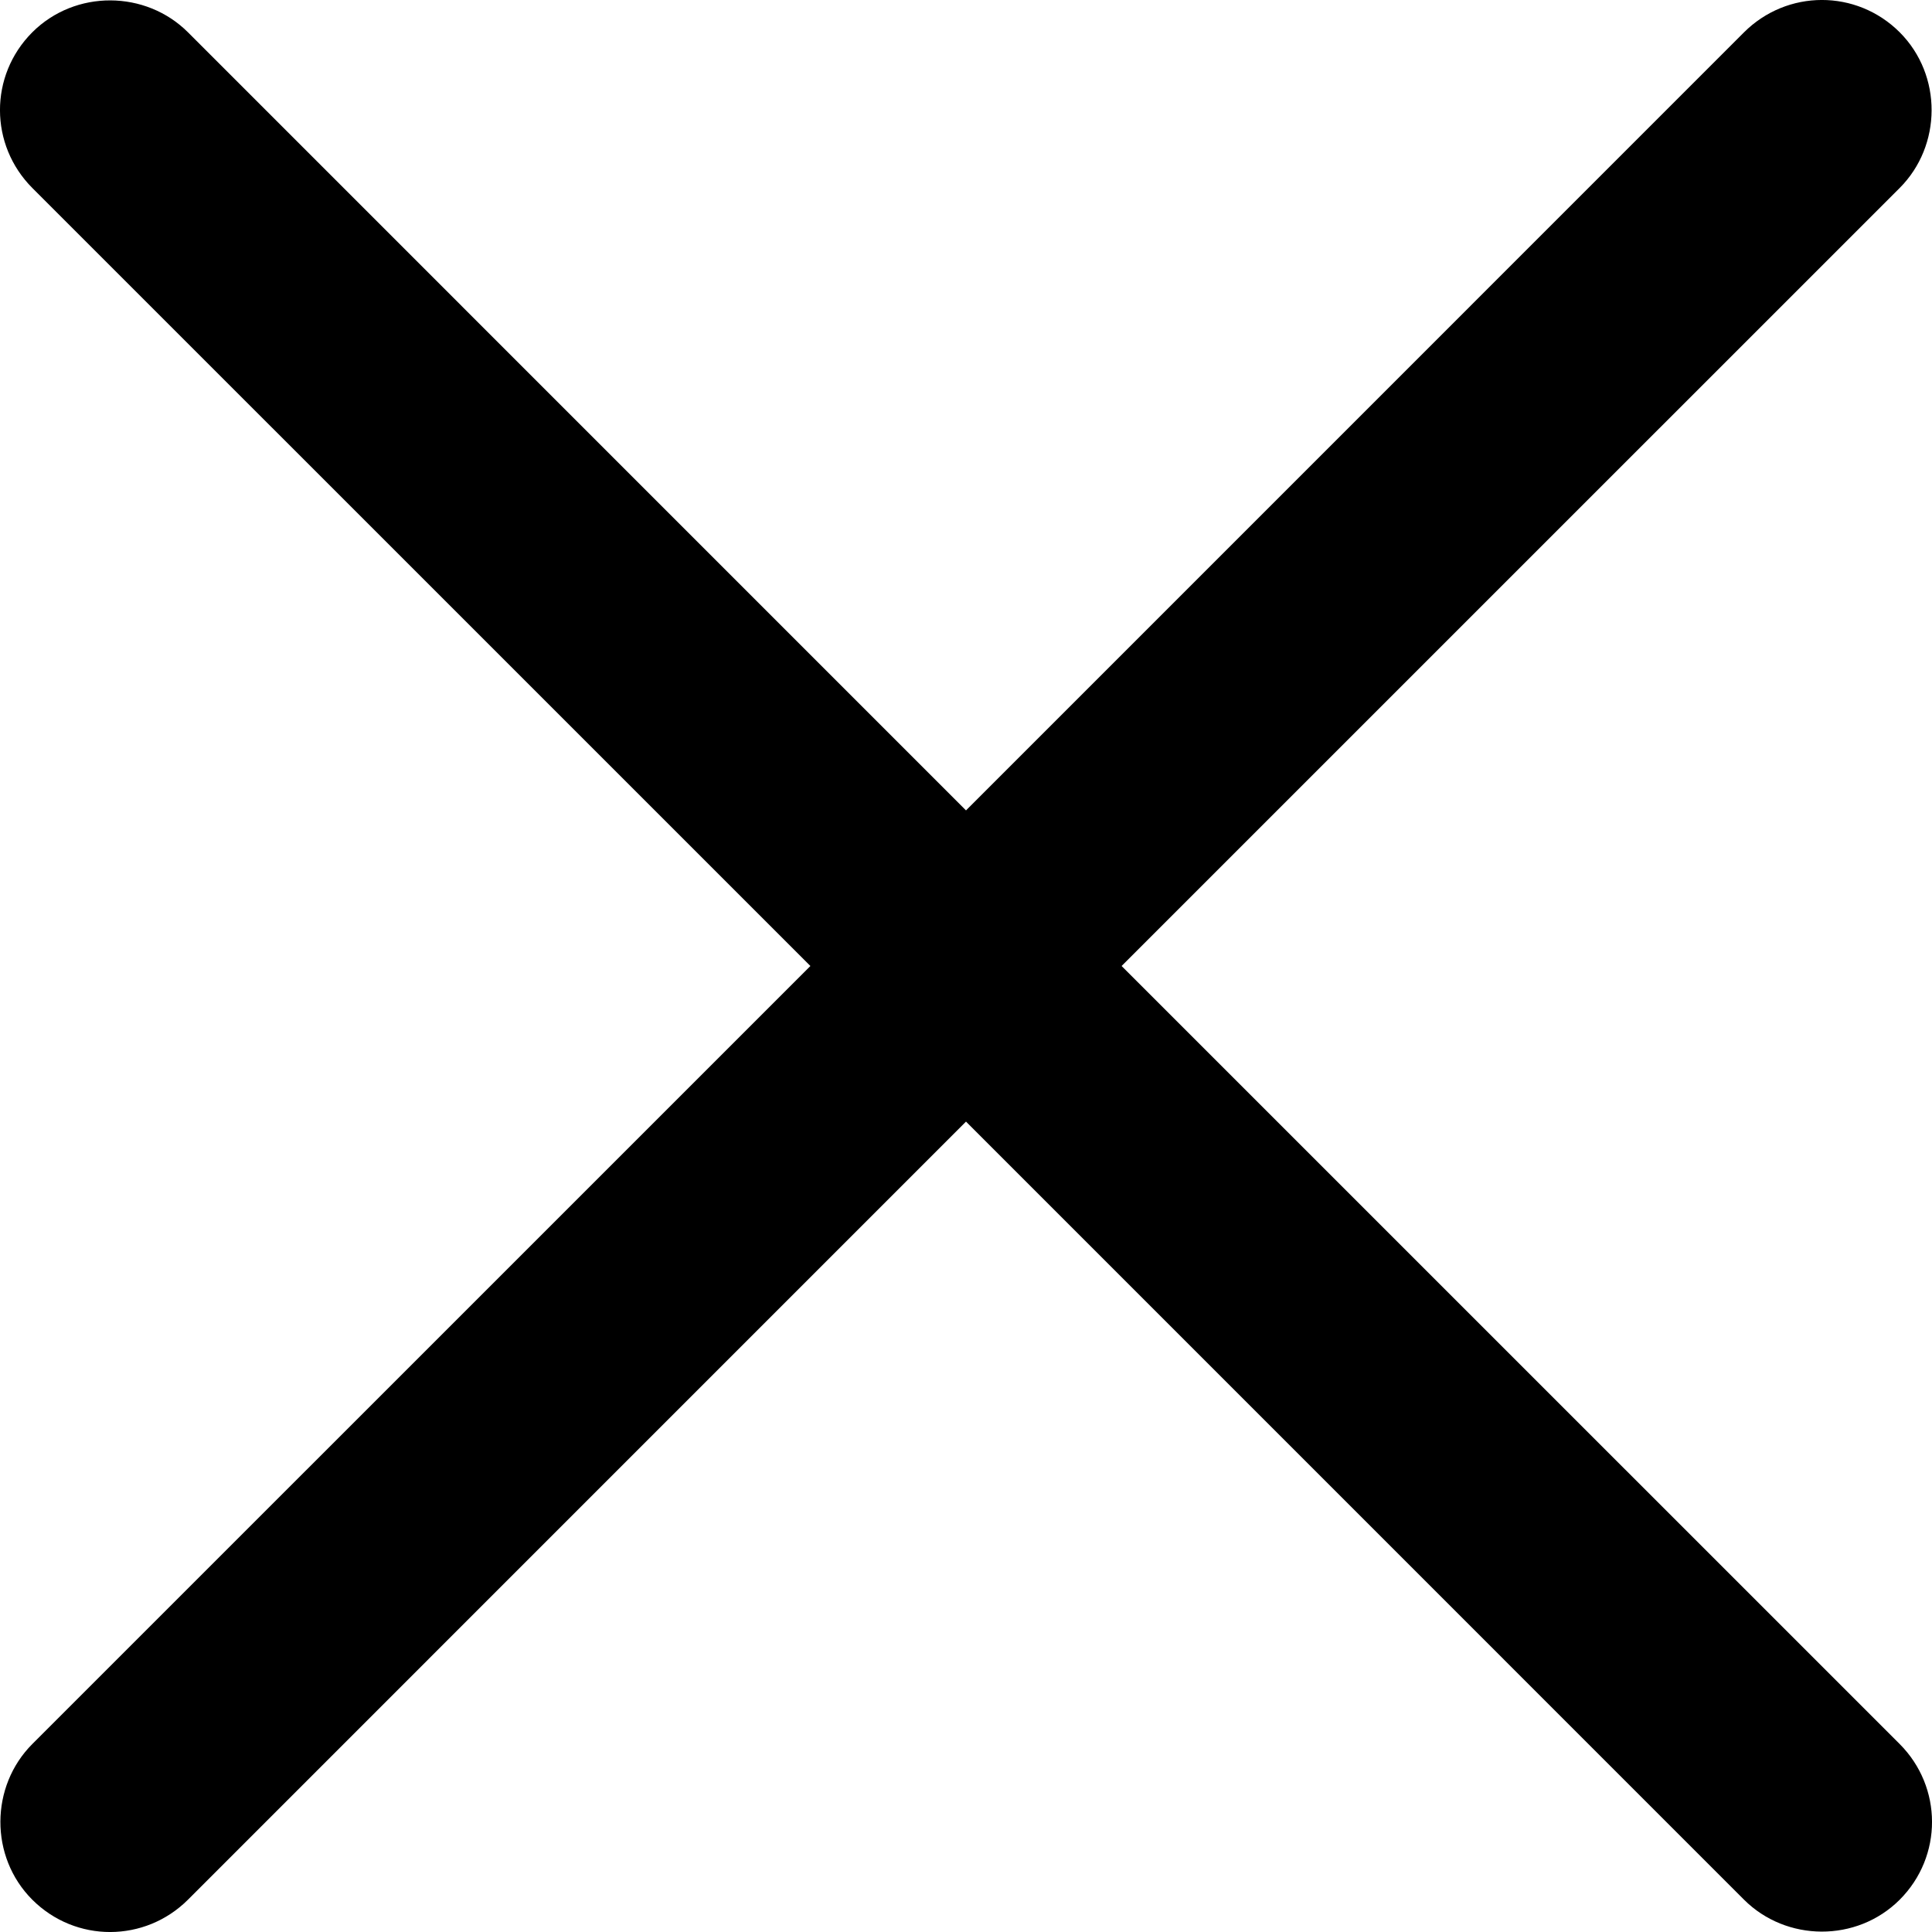
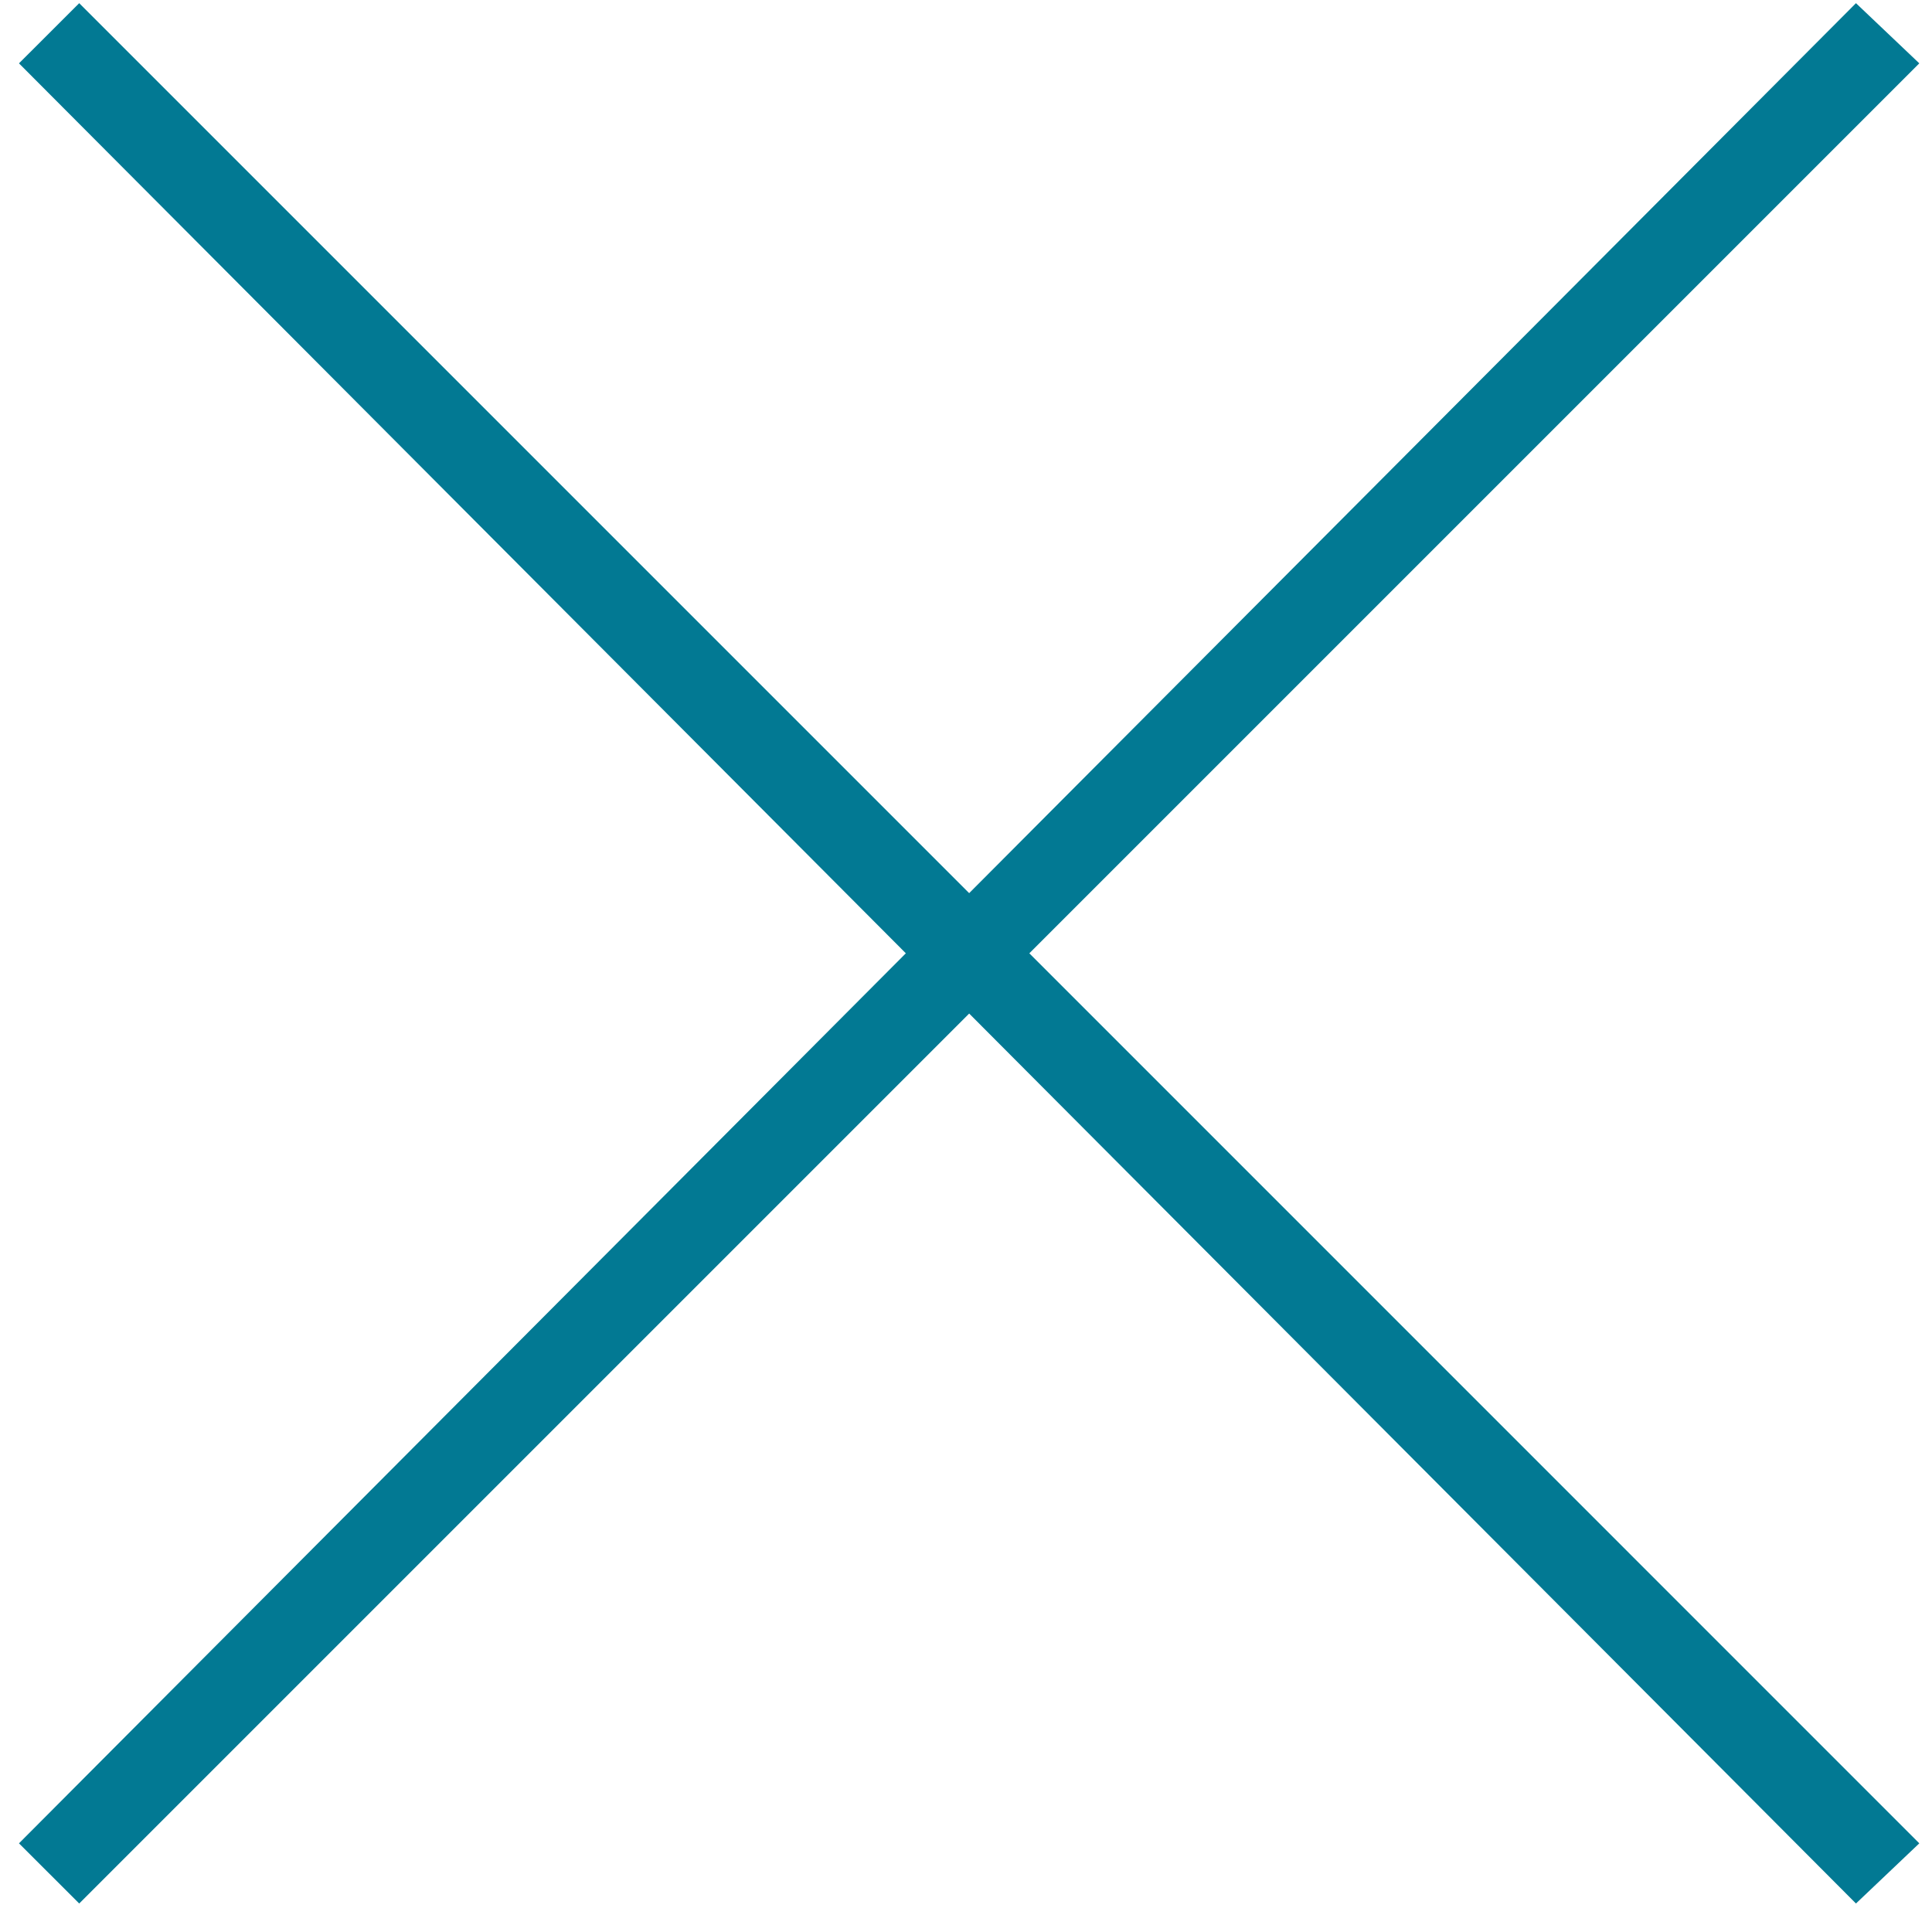
<svg xmlns="http://www.w3.org/2000/svg" width="28px" height="28px" viewBox="0 0 28 28" version="1.1">
-   <path d="M27.531,2.725 C28.143,2.113 28.154,1.091 27.532,0.468 C26.904,-0.159 25.899,-0.154 25.275,0.469 L14,11.745 L2.725,0.469 C2.113,-0.143 1.091,-0.154 0.468,0.468 C-0.159,1.096 -0.154,2.101 0.469,2.725 L11.745,14 L0.469,25.275 C-0.143,25.887 -0.154,26.909 0.468,27.532 C1.096,28.159 2.101,28.154 2.725,27.531 L14,16.255 L25.275,27.531 C25.887,28.143 26.909,28.154 27.532,27.532 C28.159,26.904 28.154,25.899 27.531,25.275 L16.255,14 L27.531,2.725 Z" id="Cancel" />
+   <defs />
+   <g id="Forms" stroke="none" stroke-width="1" fill="none" fill-rule="evenodd">
+     <g id="1.-«Получить-консультацию»" transform="translate(-707, -41)" fill="#027993" fill-rule="nonzero">
+       <g id="1.-Закрыть" transform="translate(707, 41)">
+         <polygon id="Shape" points="26.898 0.046 14.046 12.944 1.148 0.046 0.275 0.918 13.128 13.816 0.275 26.715 1.148 27.587 14.046 14.689 26.898 27.587 27.816 26.715 14.918 13.816 27.816 0.918" />
+       </g>
+     </g>
+   </g>
</svg>
